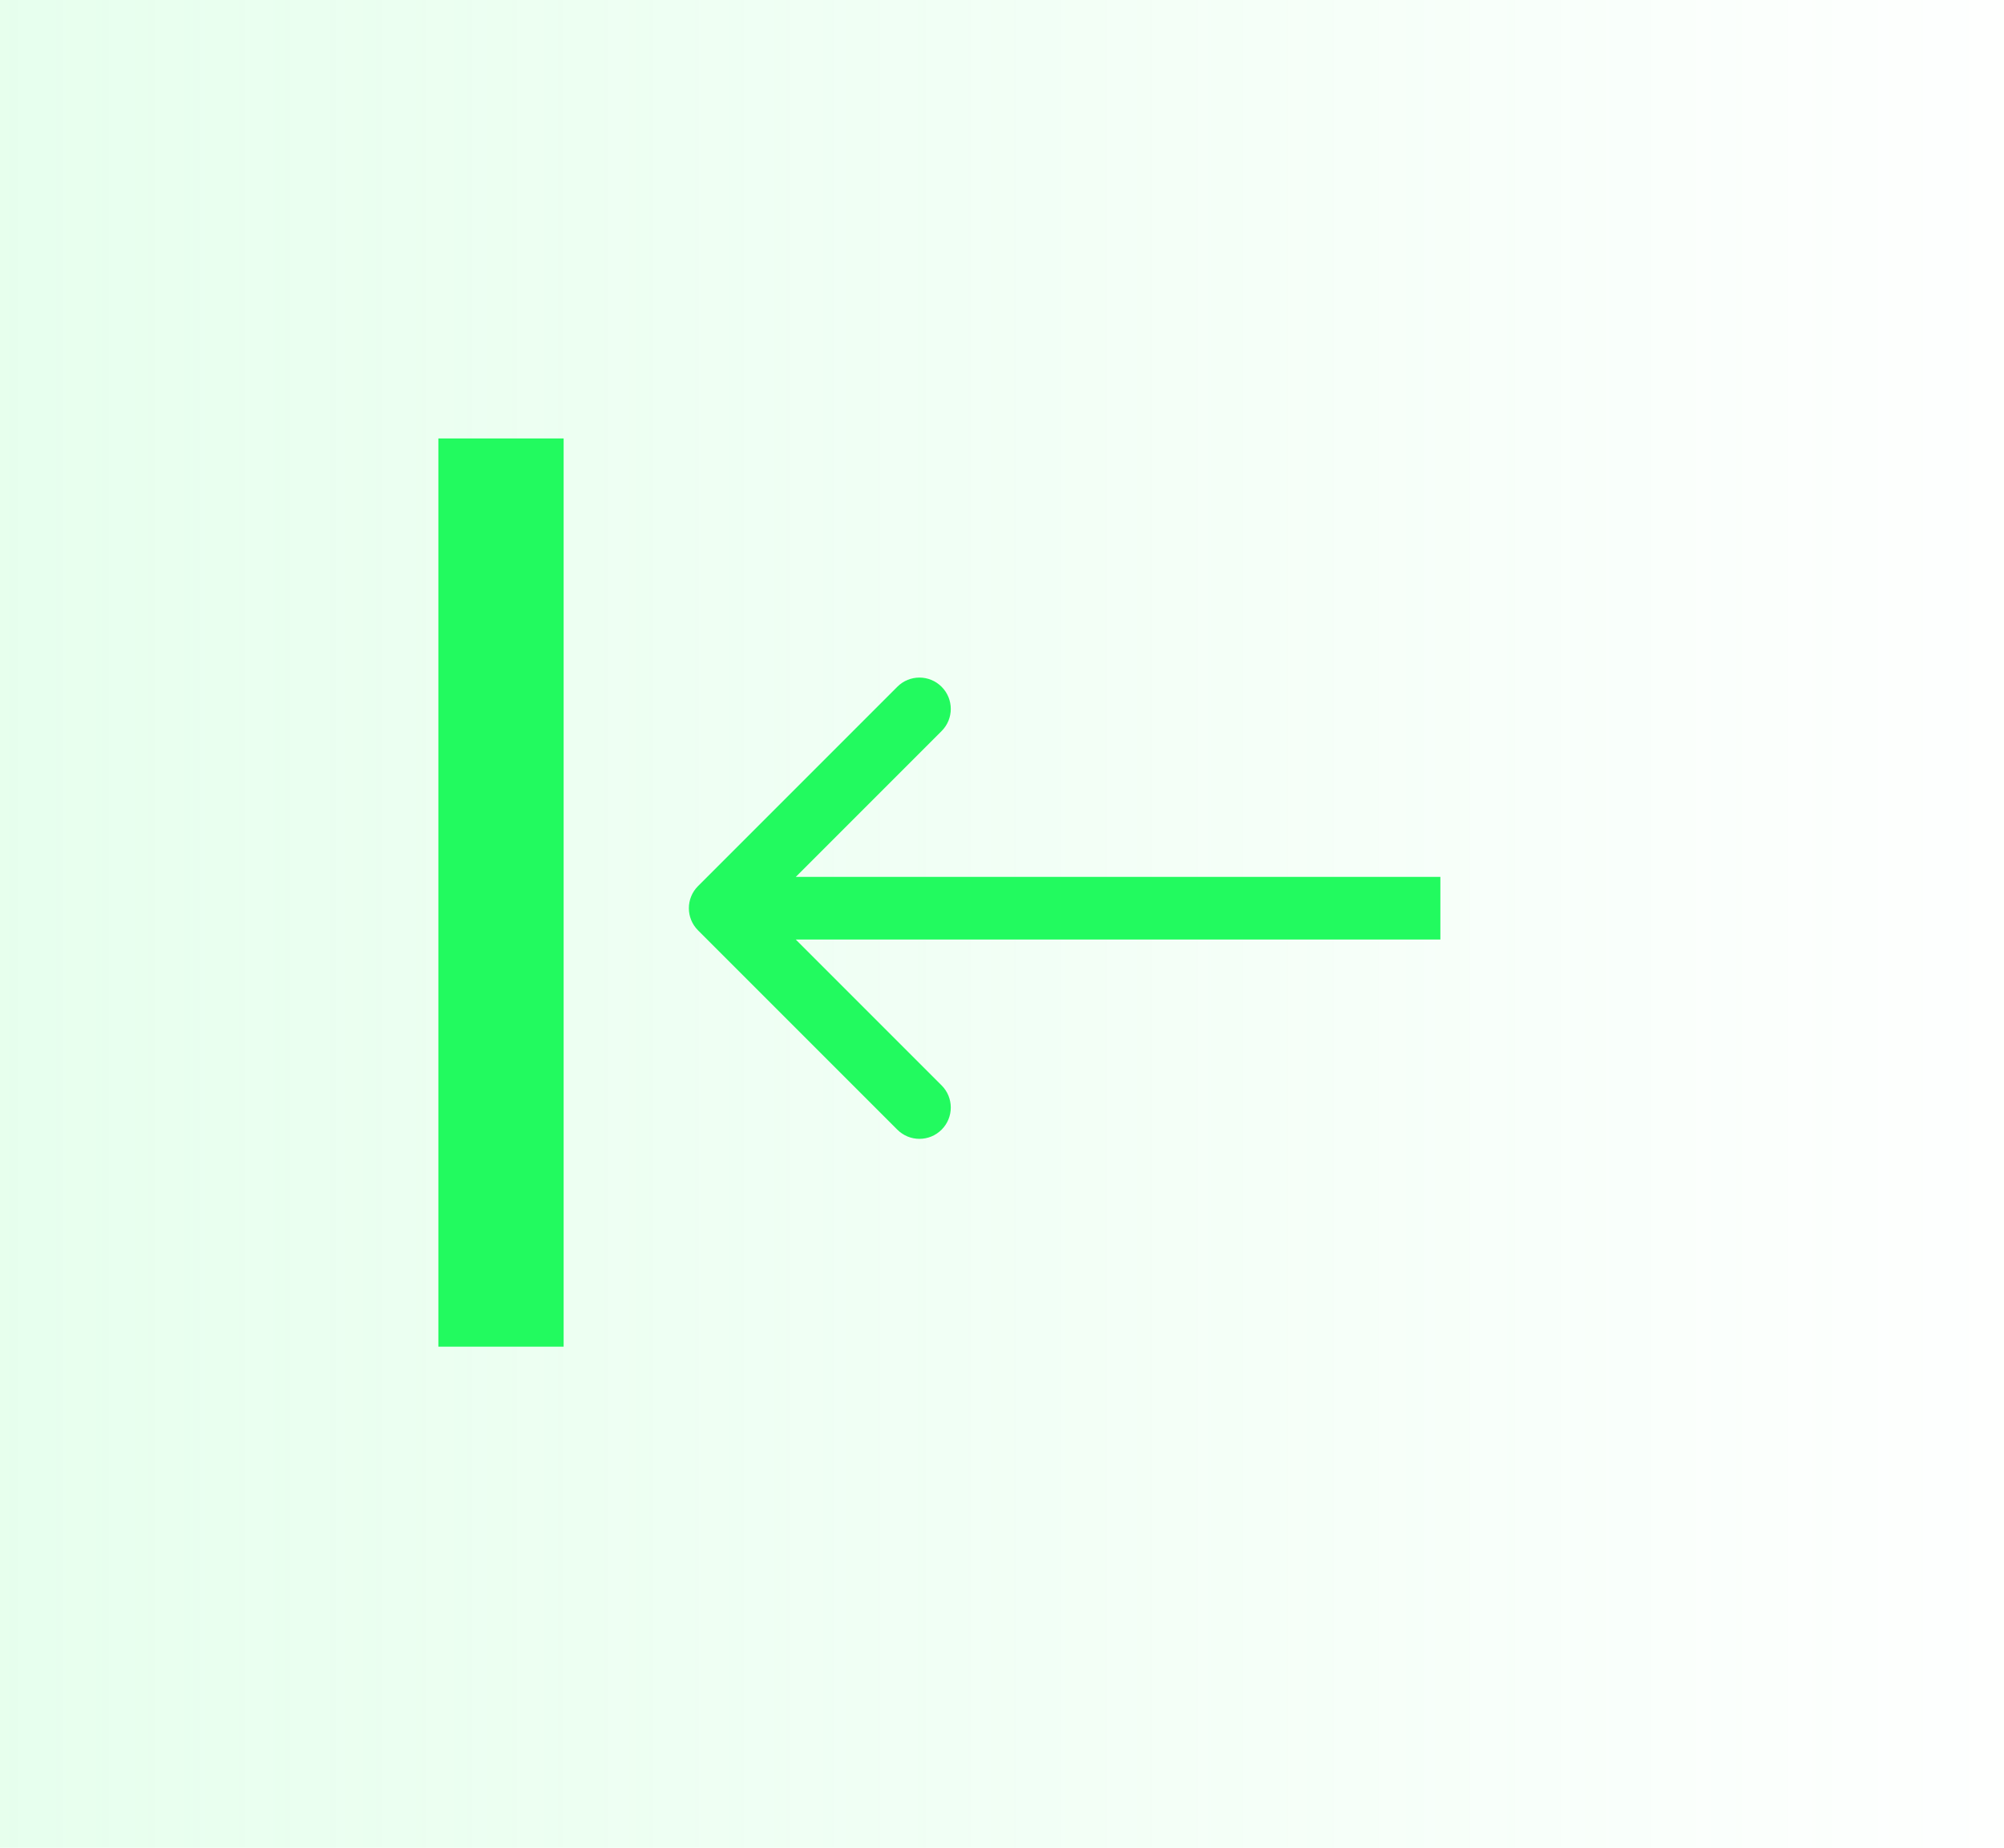
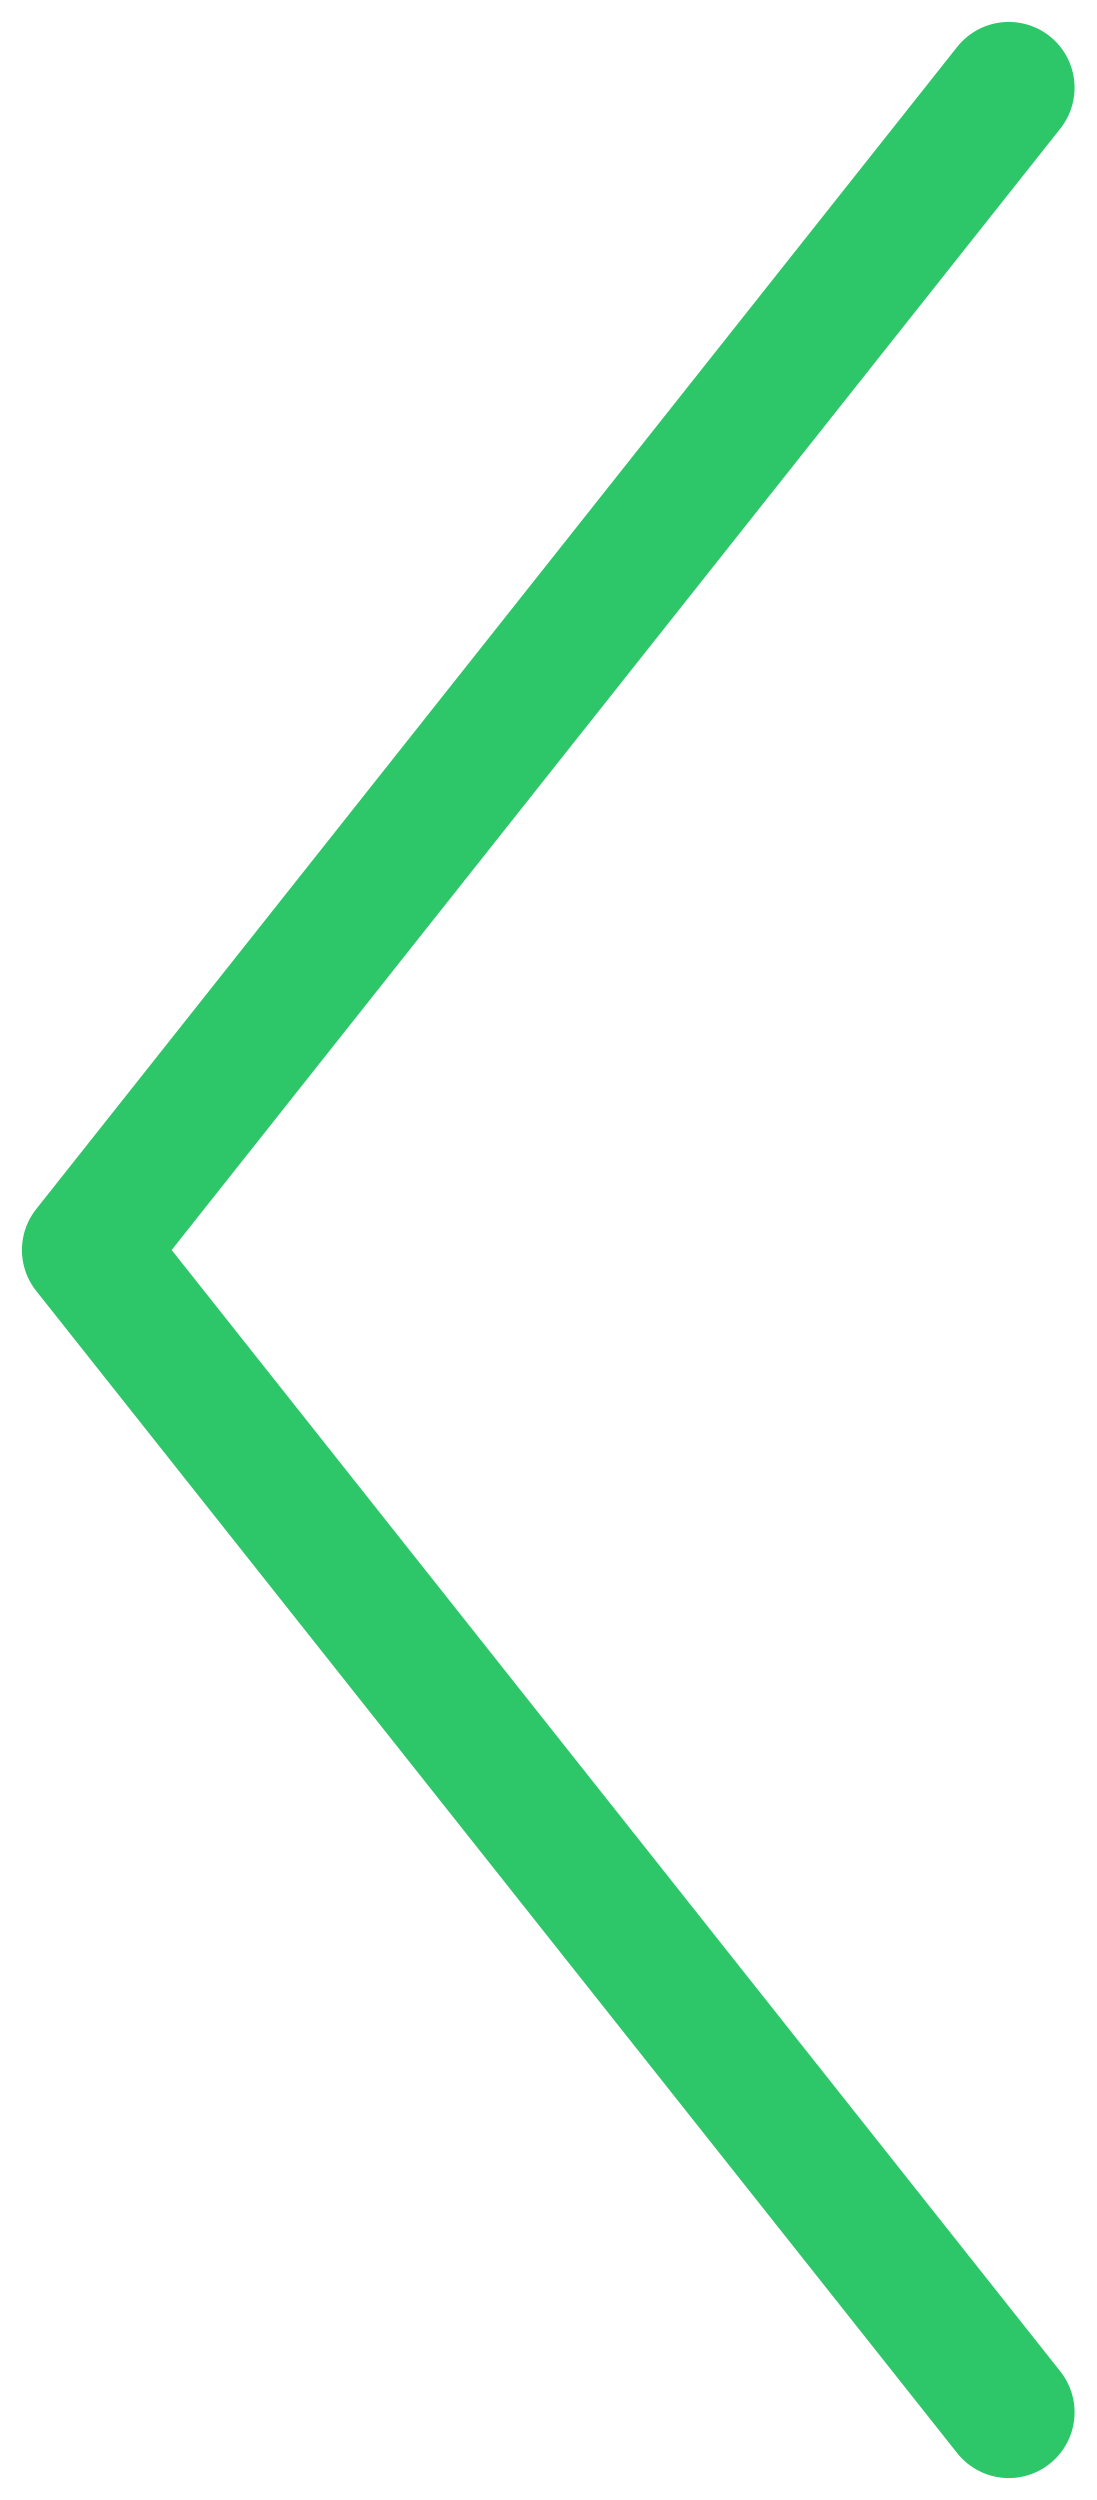
- <svg xmlns="http://www.w3.org/2000/svg" width="64" height="59" viewBox="0 0 64 59" fill="none">
-   <rect width="64" height="59" fill="url(#paint0_linear_474_808)" />
-   <line x1="16" y1="14" x2="16" y2="43" stroke="#22FA5F" stroke-width="4" />
-   <path d="M22.293 28.293C21.902 28.683 21.902 29.317 22.293 29.707L28.657 36.071C29.047 36.462 29.68 36.462 30.071 36.071C30.462 35.681 30.462 35.047 30.071 34.657L24.414 29L30.071 23.343C30.462 22.953 30.462 22.32 30.071 21.929C29.68 21.538 29.047 21.538 28.657 21.929L22.293 28.293ZM46 28L23 28V30L46 30V28Z" fill="#22FA5F" />
-   <defs>
-     <linearGradient id="paint0_linear_474_808" x1="3.89853e-07" y1="30" x2="66.5" y2="30" gradientUnits="userSpaceOnUse">
-       <stop stop-color="#78FE9E" stop-opacity="0.18" />
-       <stop offset="1" stop-color="#6BFF95" stop-opacity="0" />
-     </linearGradient>
-   </defs>
+ <svg xmlns="http://www.w3.org/2000/svg" width="25" height="57" viewBox="0 0 25 57" fill="none">
+   <path d="M23 2L2 28.5L23 55" stroke="#2DC669" stroke-width="3" stroke-linecap="round" stroke-linejoin="round" />
</svg>
